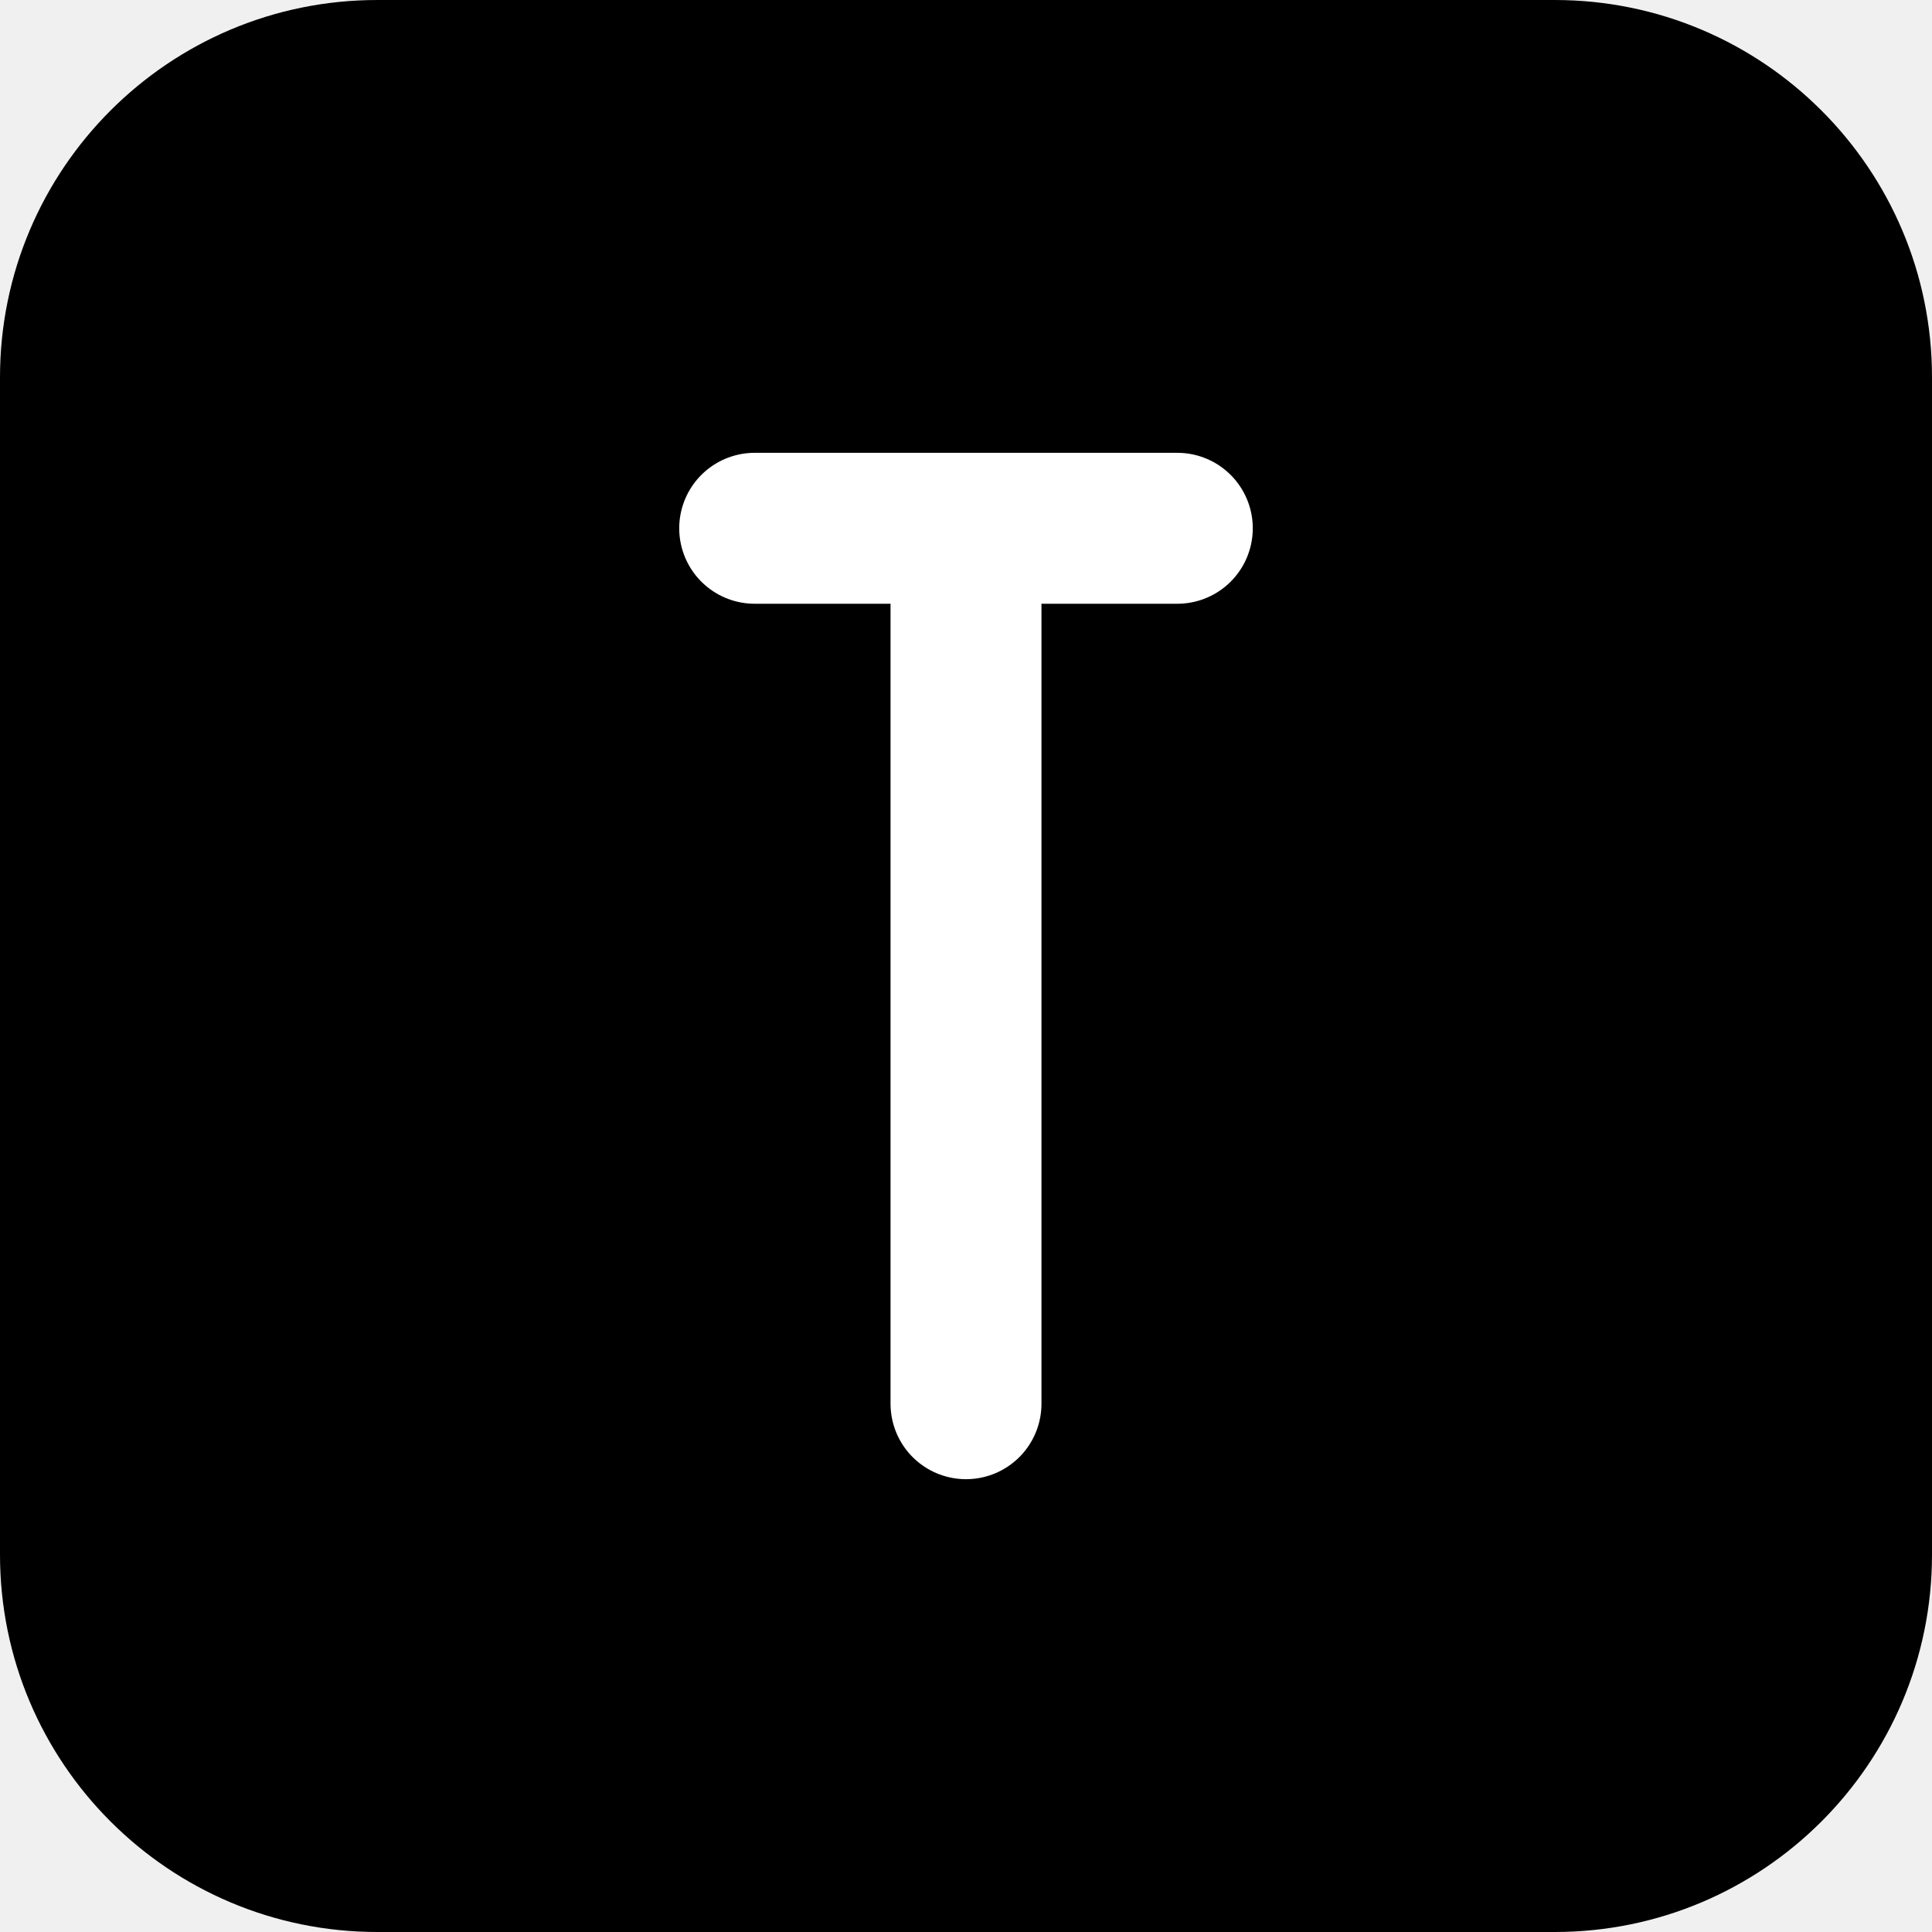
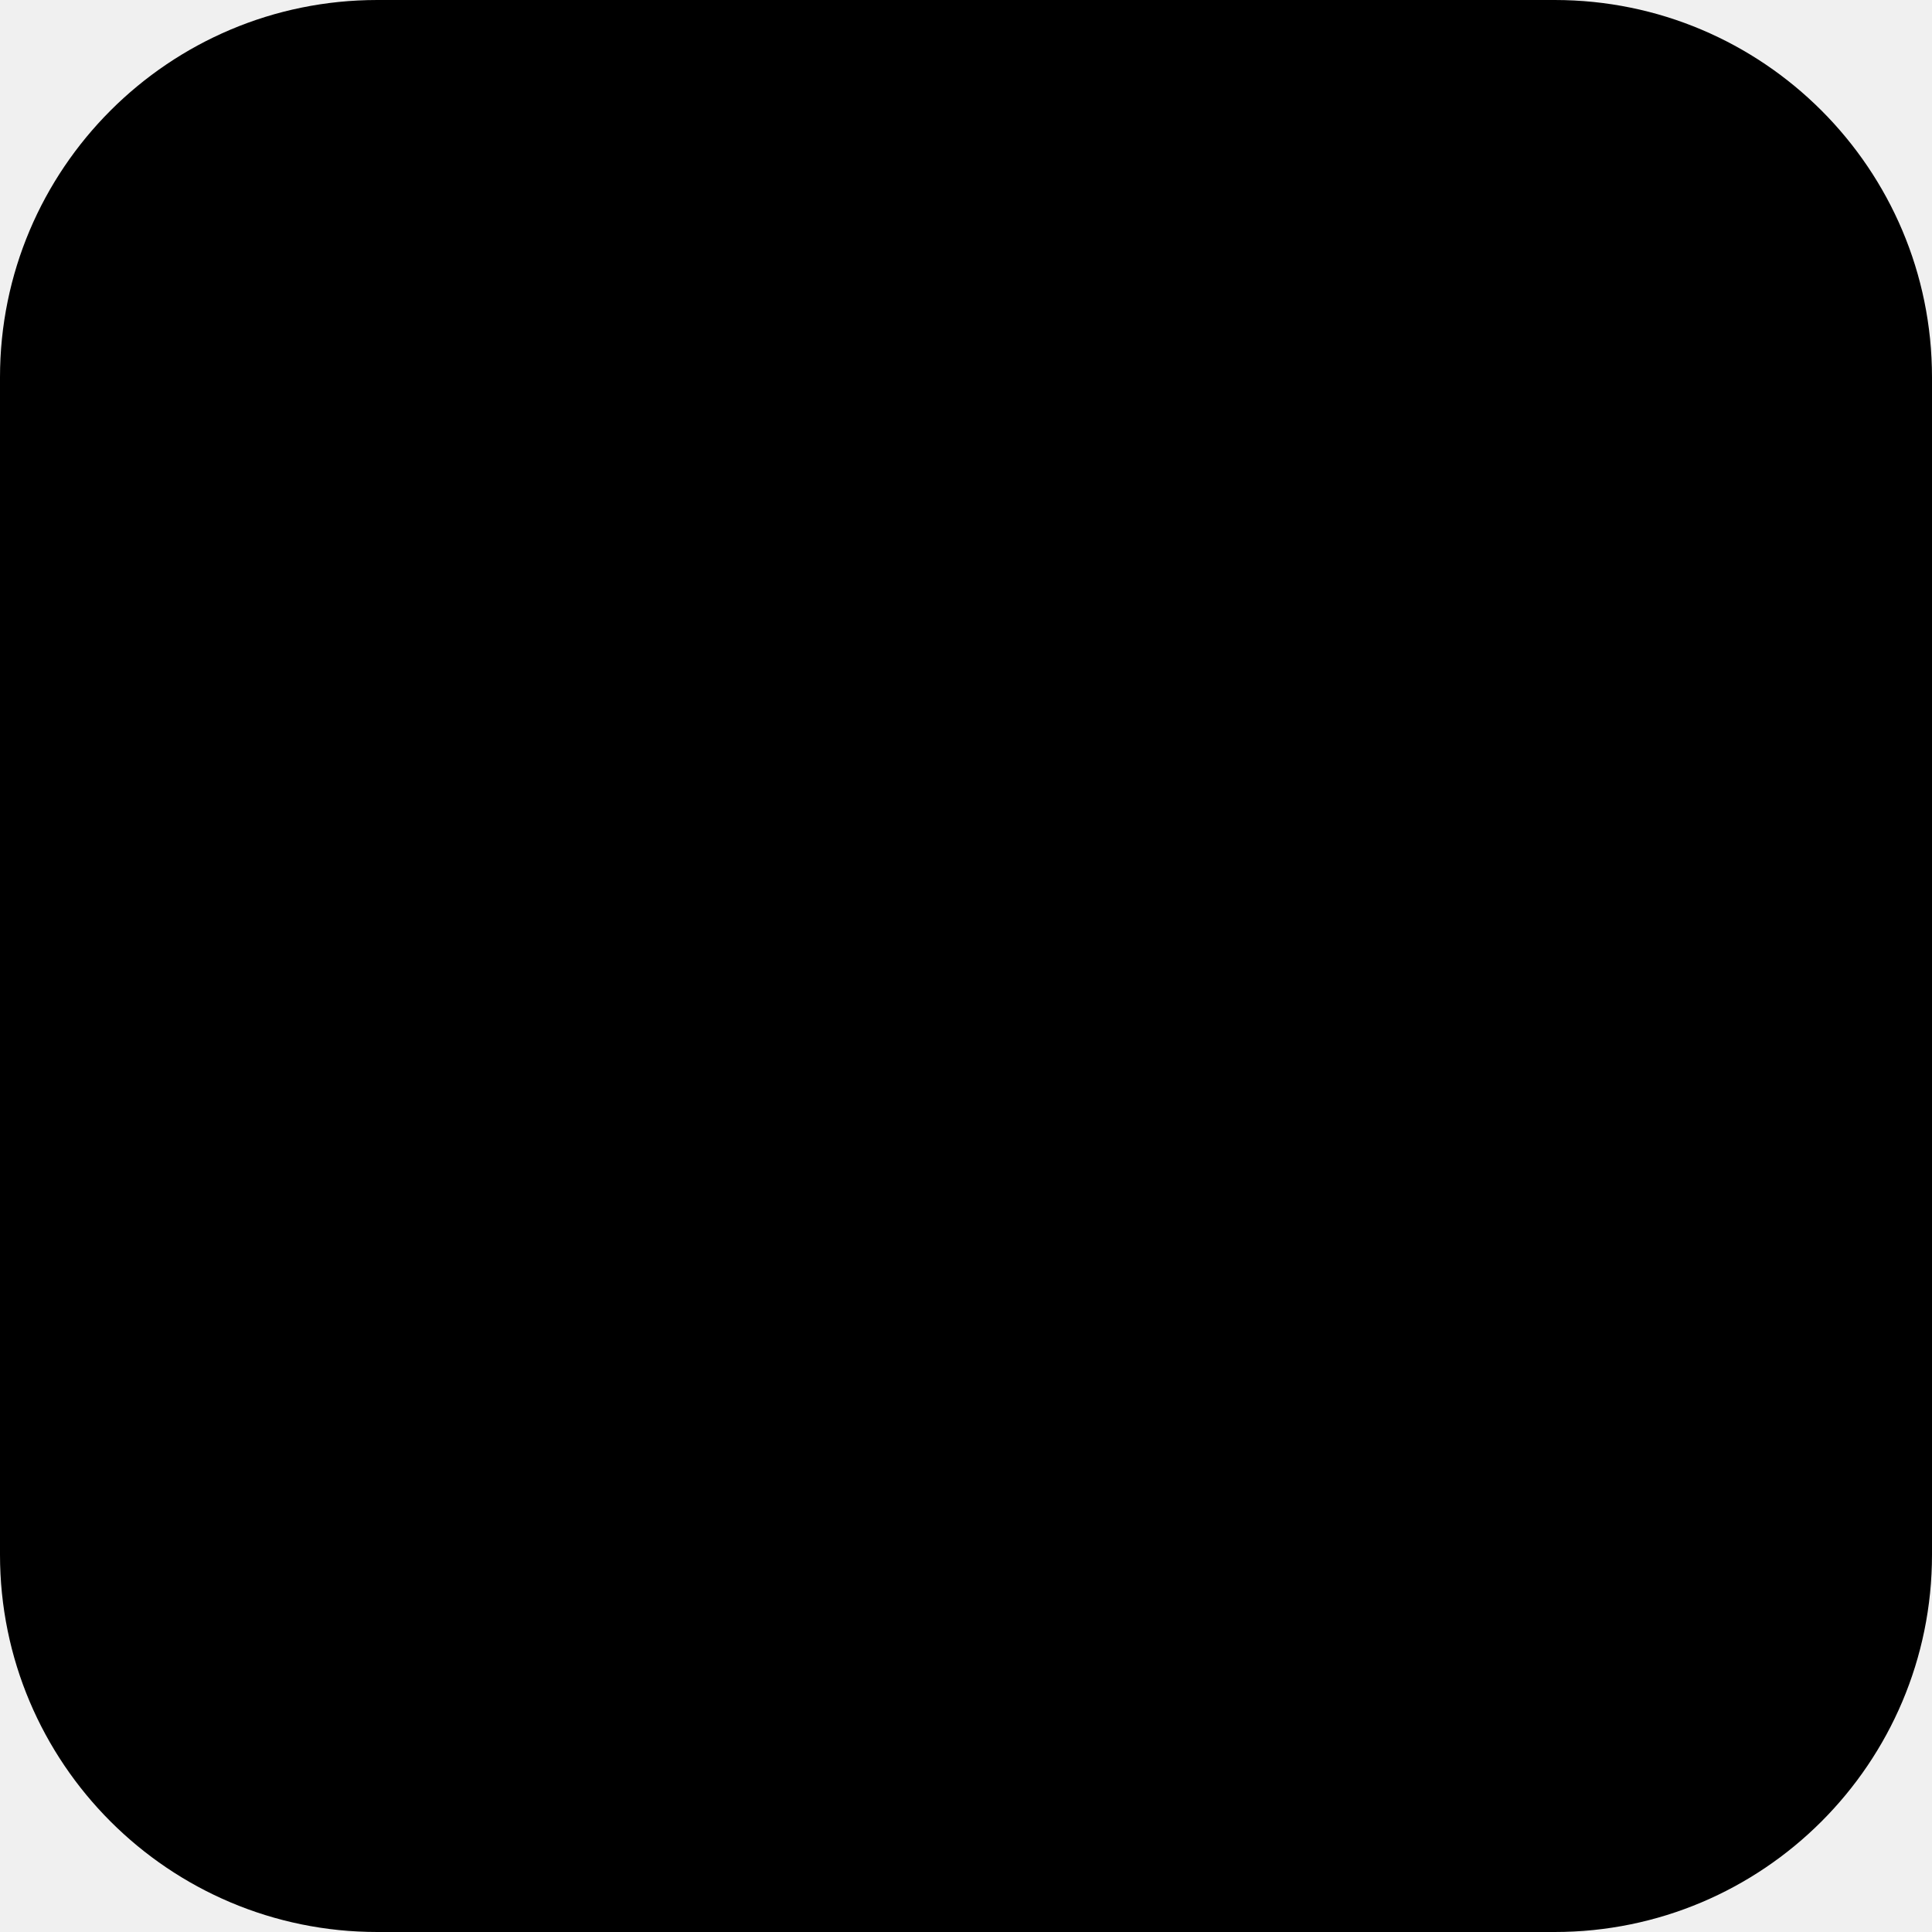
- <svg xmlns="http://www.w3.org/2000/svg" width="512" height="512" viewBox="0 0 512 512" fill="none">
-   <rect width="512" height="512" rx="100" fill="#000" />
-   <path d="M200 140H312M256 140V372" stroke="#fff" stroke-width="40" stroke-linecap="round" />
+ <svg xmlns="http://www.w3.org/2000/svg" width="32" height="32" viewBox="0 0 512 512" fill="none">
+   <rect width="512" height="512" rx="100" fill="currentColor" />
+   <path d="M200 140H312M256 140V372" stroke="currentColor" stroke-width="40" stroke-linecap="round" className="dark:stroke-black stroke-white" />
</svg>
